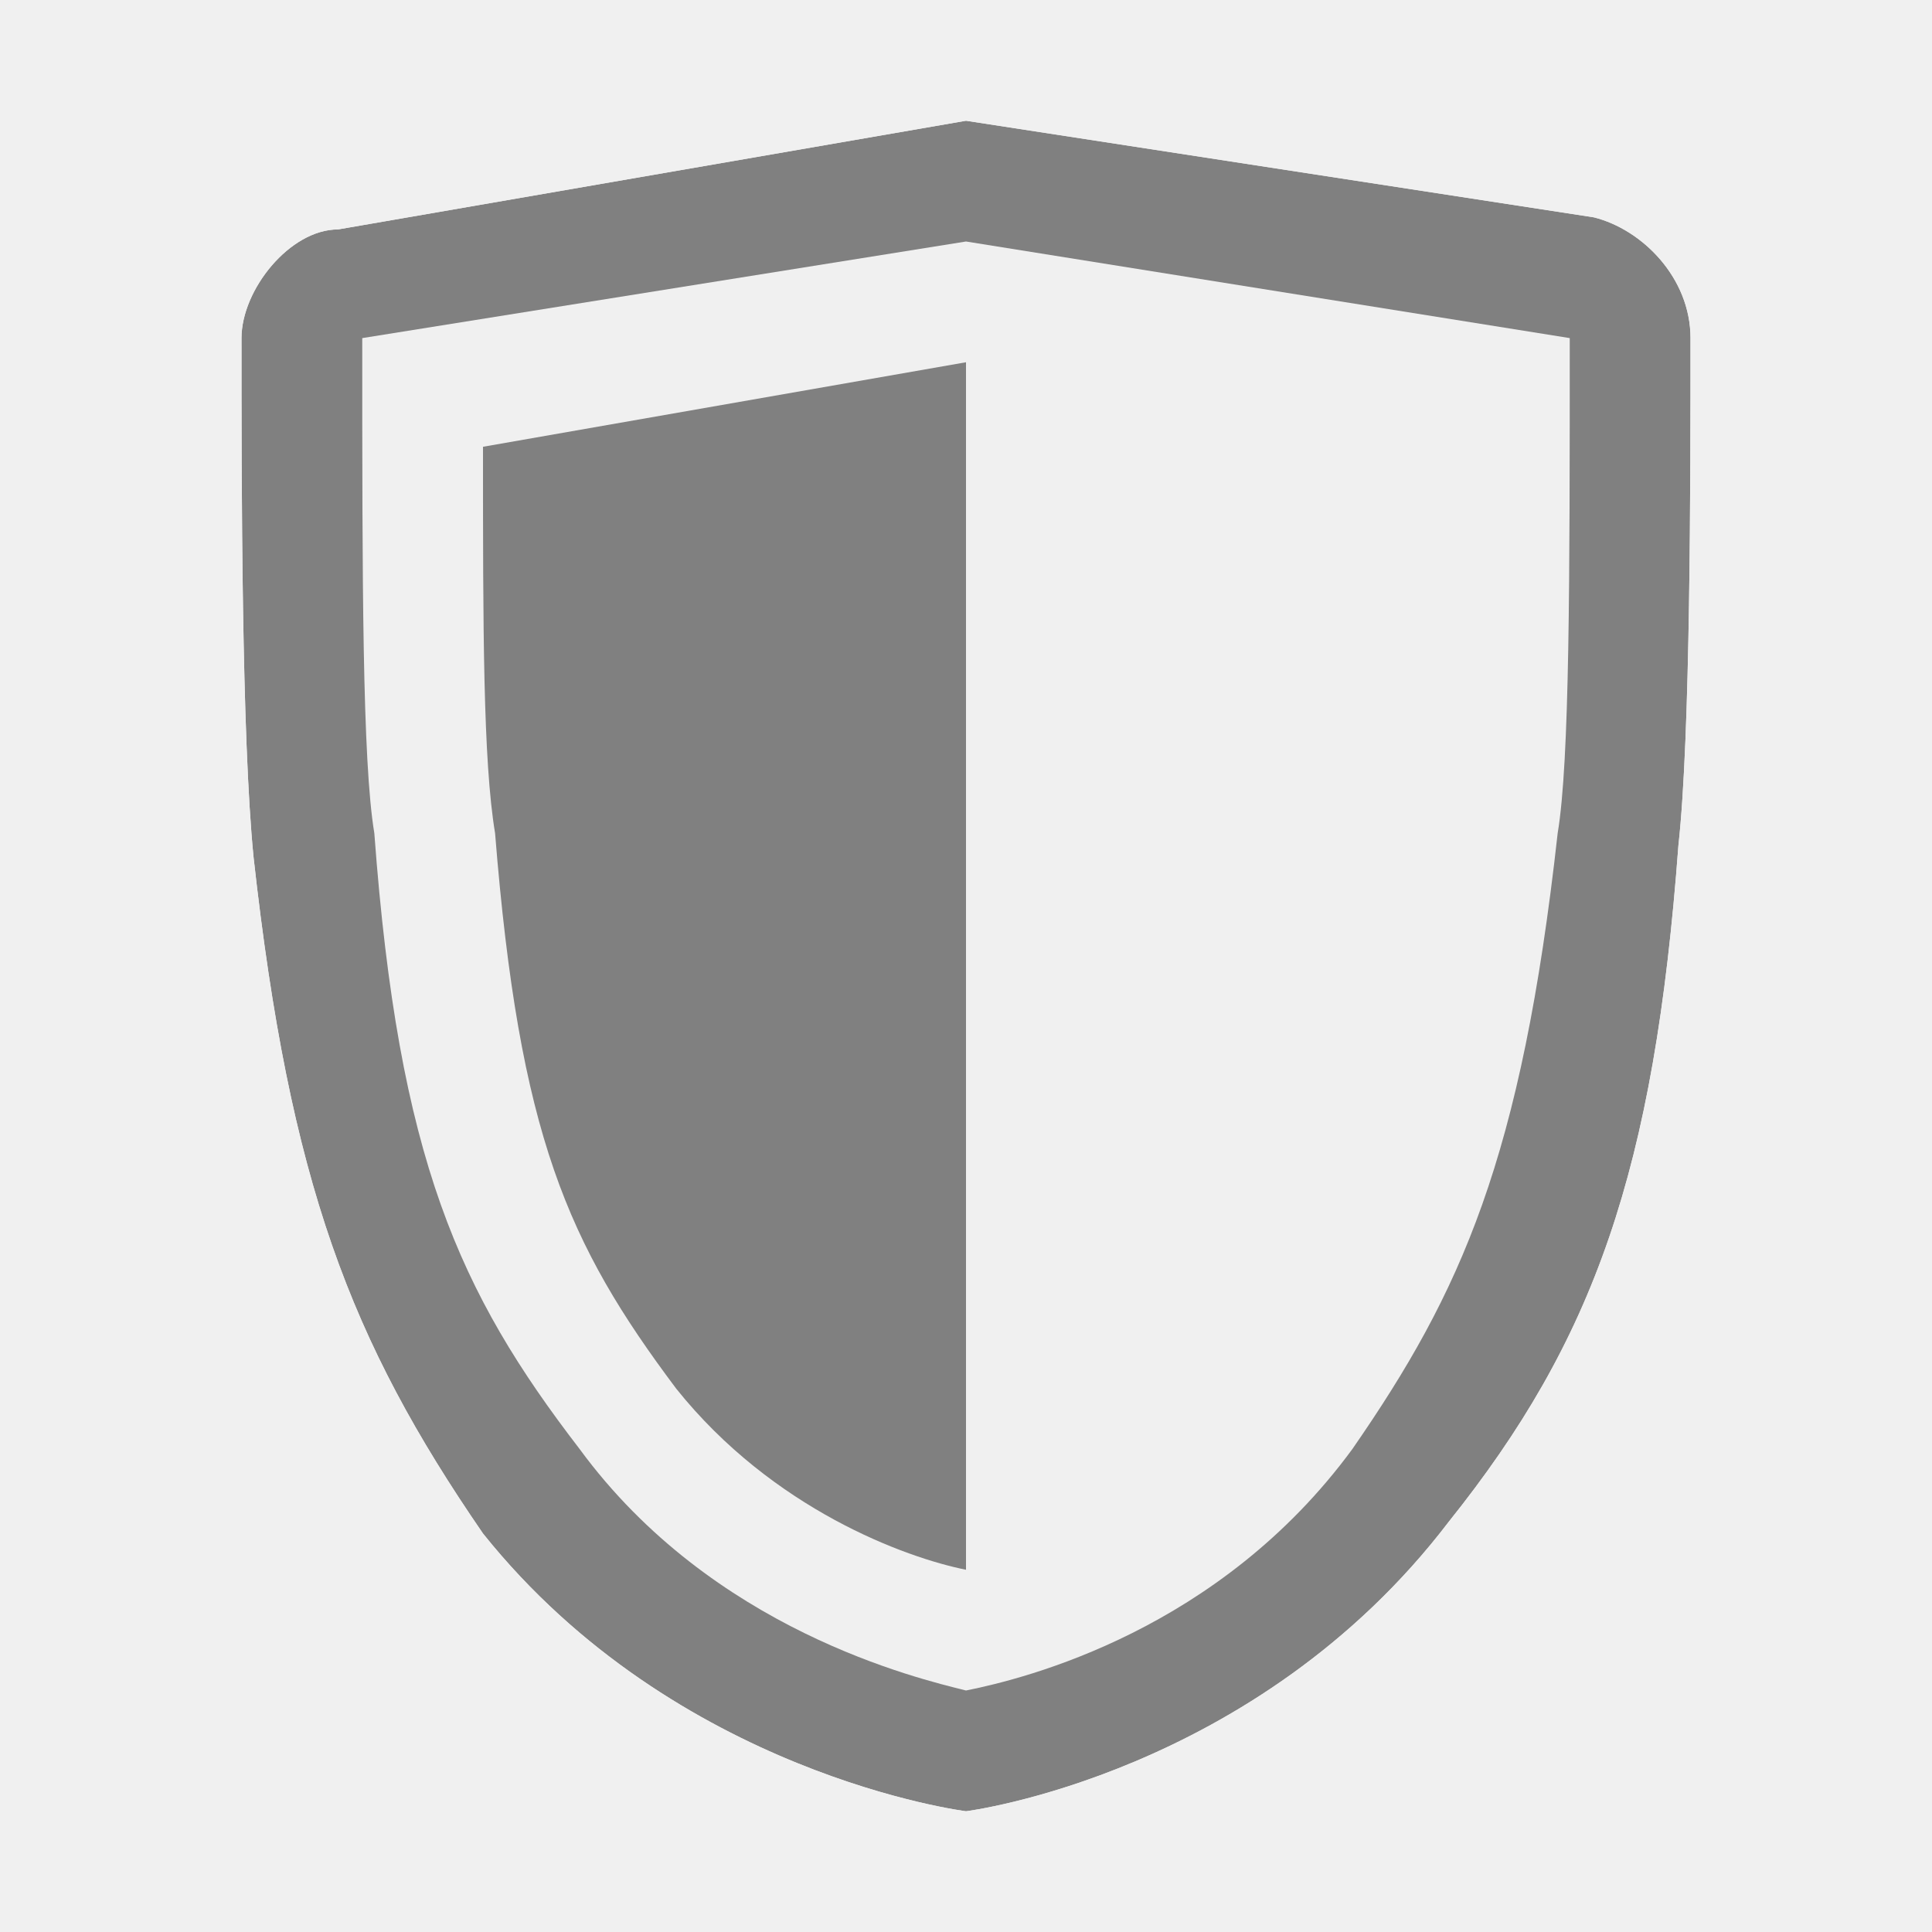
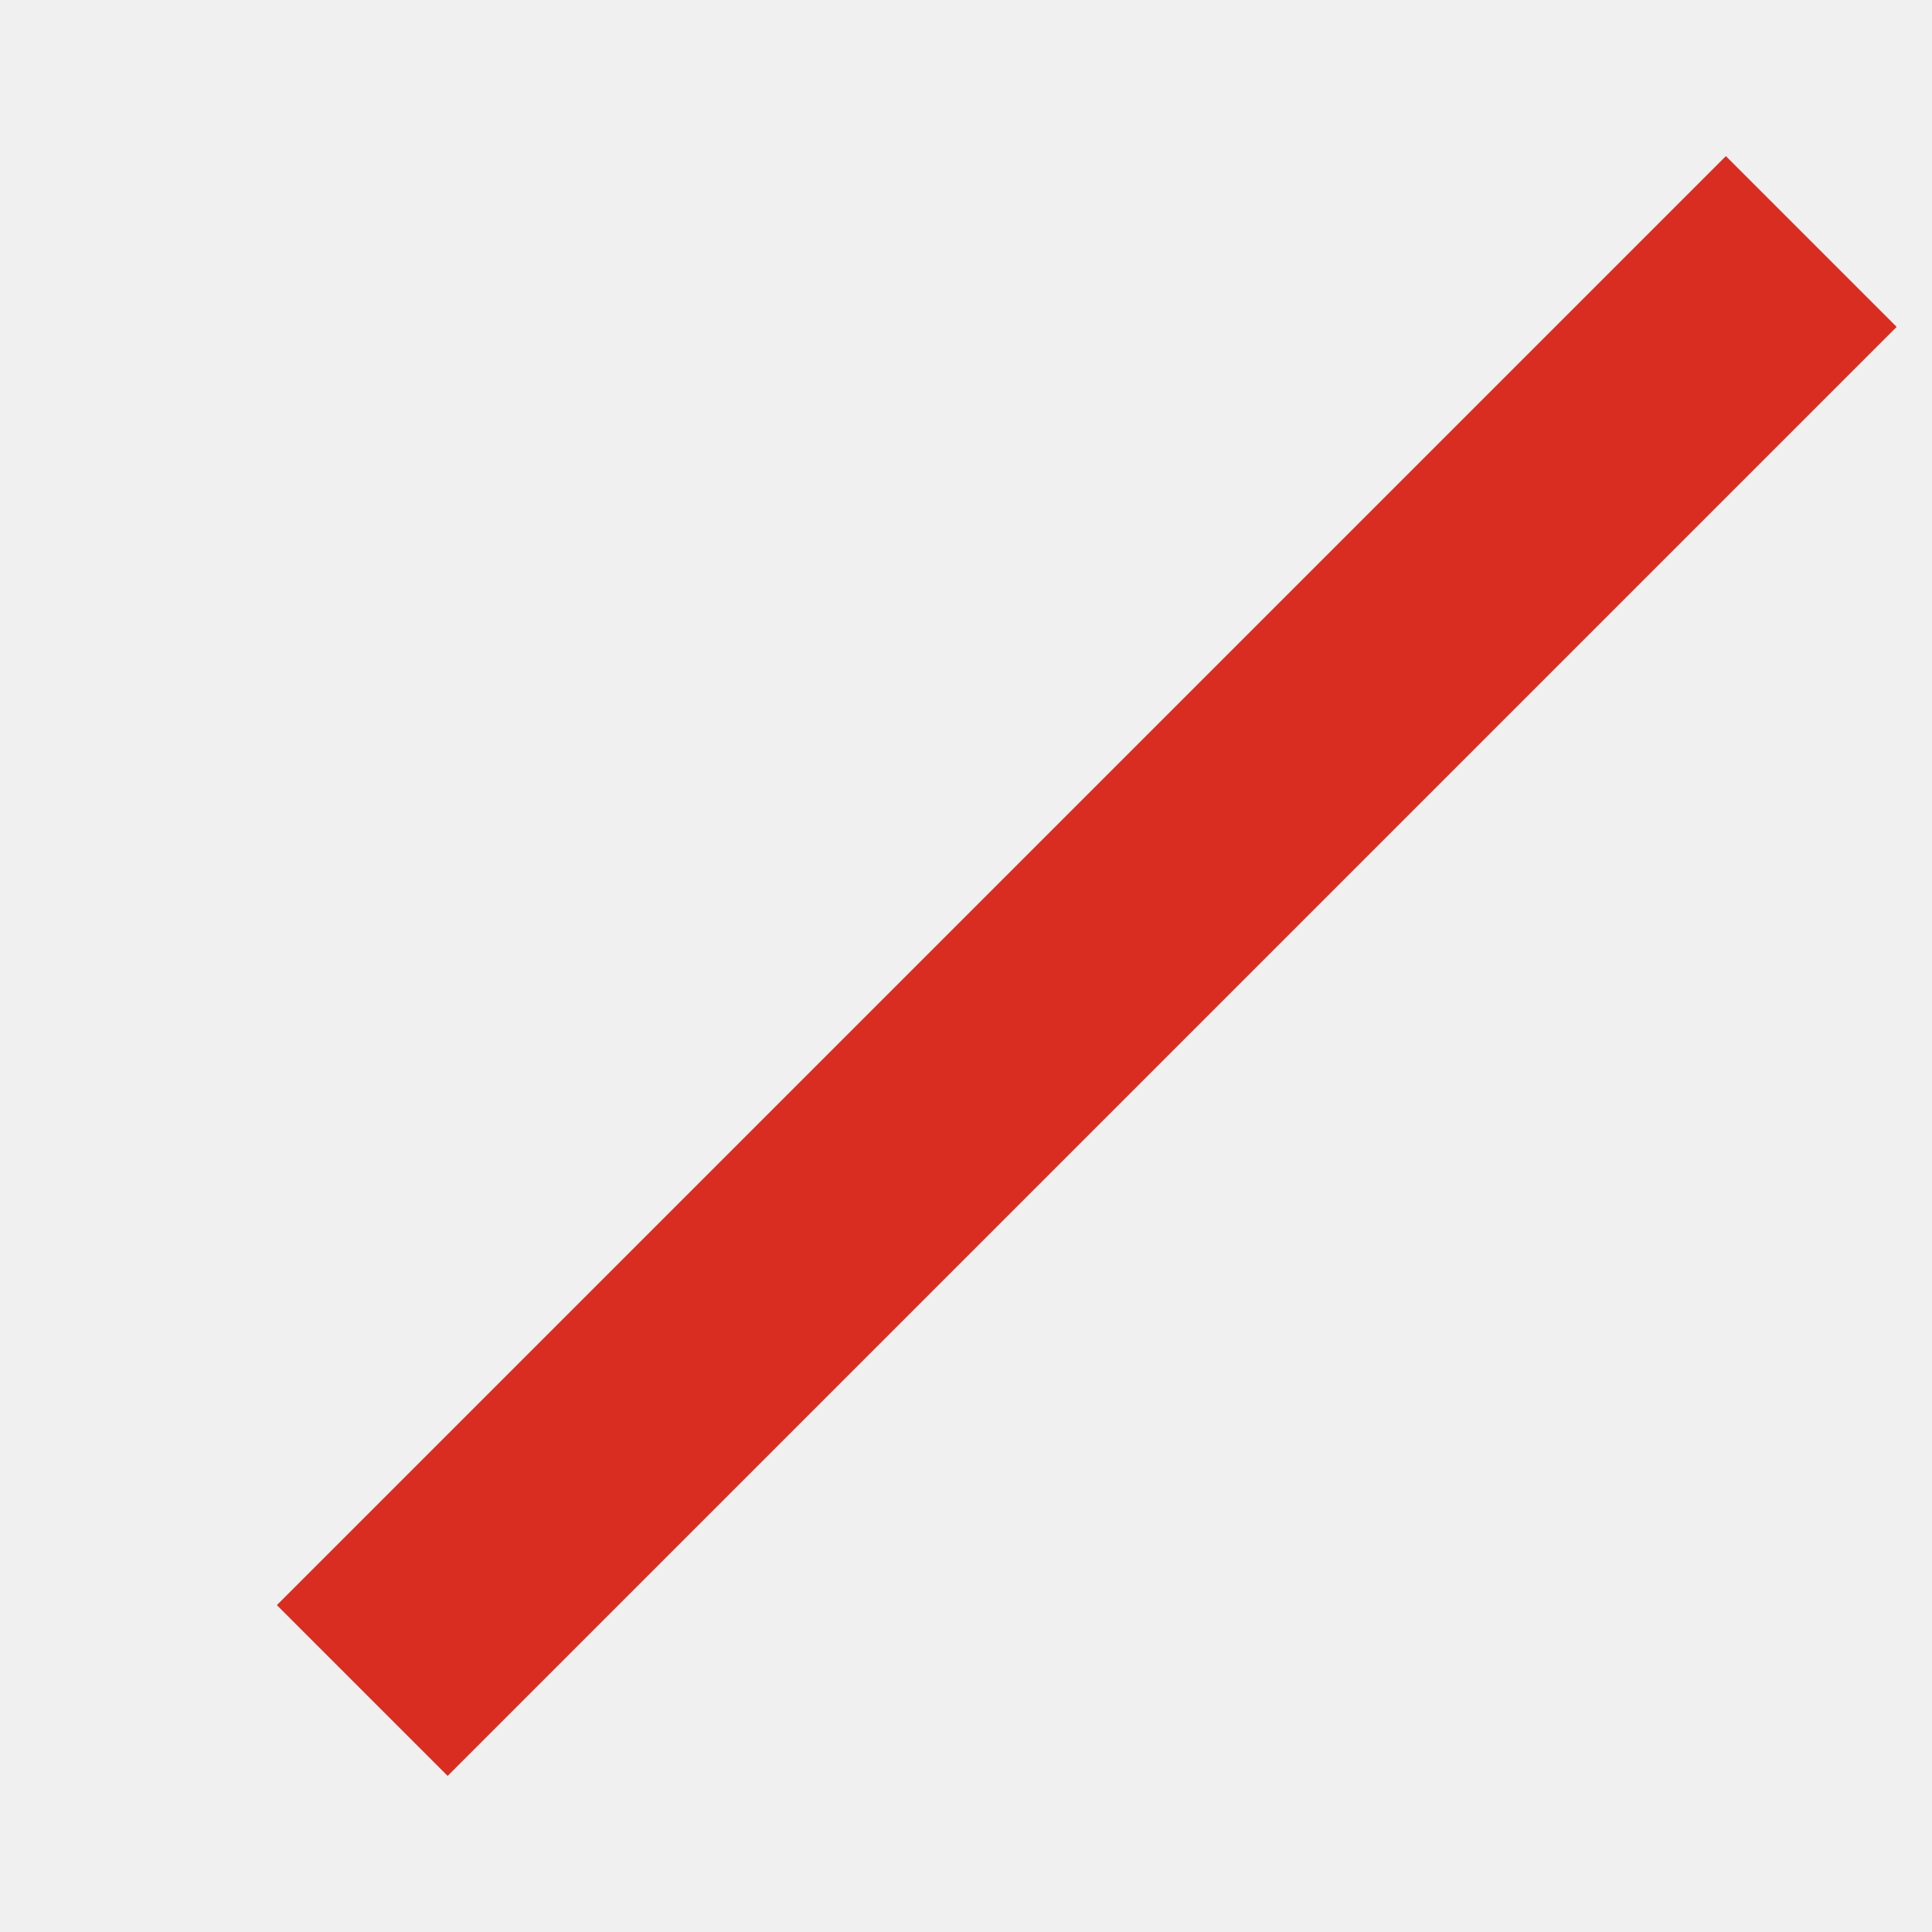
- <svg xmlns="http://www.w3.org/2000/svg" xmlns:xlink="http://www.w3.org/1999/xlink" width="16" height="16" viewBox="0 0 16 16">
+ <svg xmlns="http://www.w3.org/2000/svg" width="16" height="16" viewBox="0 0 16 16">
+   <style>
+     g:not(:target) {
+       display: none;
+     }
+   </style>
  <defs>
    <path id="shape-shield-outer" d="M8,1L2.8,1.9C2.4,1.9,2,2.4,2,2.8C2,4,2,6.1,2.1,7.1c0.3,2.7,0.8,4,1.9,5.6C5.6,14.7,8,15,8,15s2.4-0.3,4-2.4 c1.2-1.5,1.7-2.9,1.9-5.6C14,6.1,14,4,14,2.8c0-0.5-0.4-0.9-0.8-1L8,1L8,1z" />
    <path id="shape-shield-inner" d="M8,2l5,0.8c0,2,0,3.5-0.1,4.1c-0.3,2.7-0.8,3.8-1.7,5.1c-1.1,1.5-2.7,1.9-3.2,2c-0.4-0.1-2.1-0.5-3.2-2 c-1-1.3-1.5-2.4-1.7-5.1C3,6.3,3,4.8,3,2.8L8,2" />
    <path id="shape-shield-detail" d="M8,13c-0.5-0.1-1.6-0.5-2.4-1.5c-0.9-1.2-1.3-2.1-1.5-4.6C4,6.3,4,5.2,4,3.7L8,3 V13z" />
    <mask id="mask-shield-cutout">
      <rect width="16" height="16" fill="#000" />
-       <use xlink:href="#shape-shield-outer" fill="#fff" />
-       <use xlink:href="#shape-shield-inner" fill="#000" />
-       <use xlink:href="#shape-shield-detail" fill="#fff" />
+       <use href="#shape-shield-outer" fill="#fff" />
+       <use href="#shape-shield-inner" fill="#000" />
+       <use href="#shape-shield-detail" fill="#fff" />
    </mask>
+     <mask id="mask-shield-cutout-disabled">
+       <rect width="16" height="16" fill="#000" />
+       <use href="#shape-shield-outer" fill="#fff" />
+       <use href="#shape-shield-inner" fill="#000" />
+       <use href="#shape-shield-detail" fill="#fff" />
+       <line x1="3" y1="15" x2="15" y2="3" stroke="#000" stroke-width="2" />
+     </mask>
+     <line id="strike-through-red" x1="3" y1="14" x2="15" y2="2" stroke="#d92d21" stroke-width="2" />
  </defs>
-   <use xlink:href="#shape-shield-outer" mask="url(#mask-shield-cutout)" fill="#808080" />
+   <g id="enabled">
+     <use fill="context-fill" fill-opacity="context-fill-opacity" href="#shape-shield-outer" mask="url(#mask-shield-cutout)" />
+   </g>
+   <g id="disabled">
+     <use fill="context-fill" fill-opacity="context-fill-opacity" href="#shape-shield-outer" mask="url(#mask-shield-cutout-disabled)" />
+     <use href="#strike-through-red" />
+   </g>
</svg>
